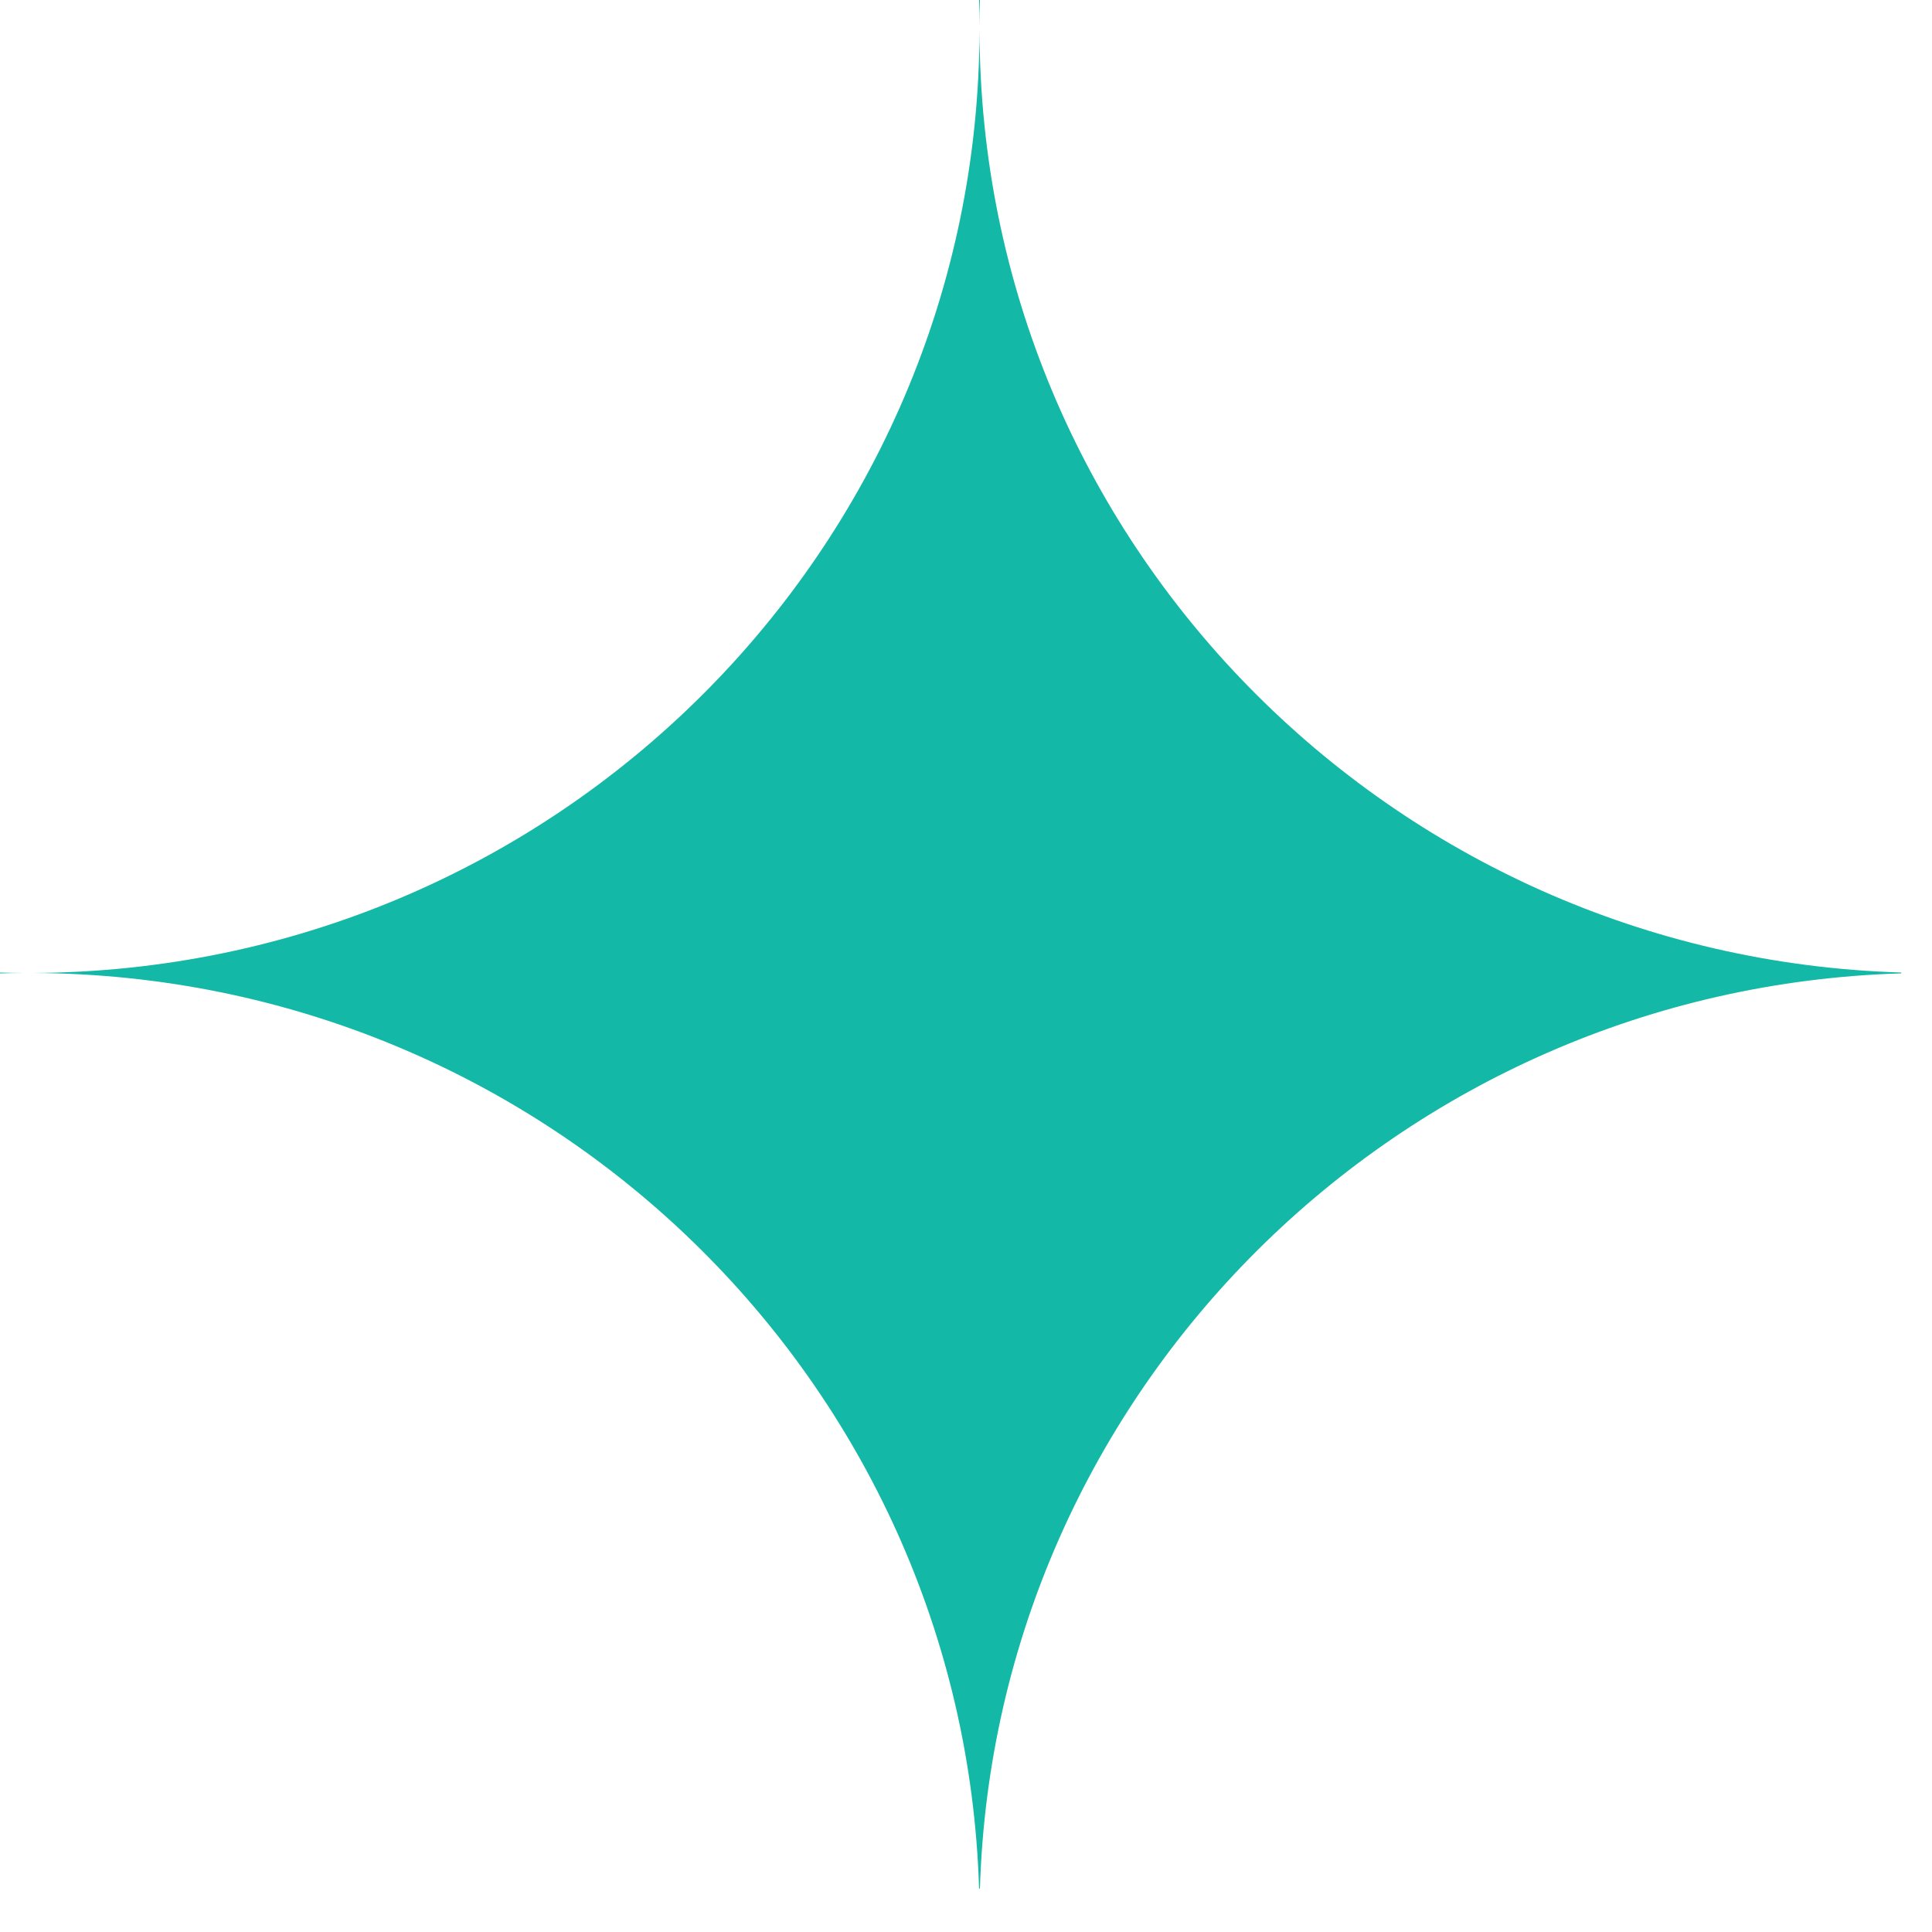
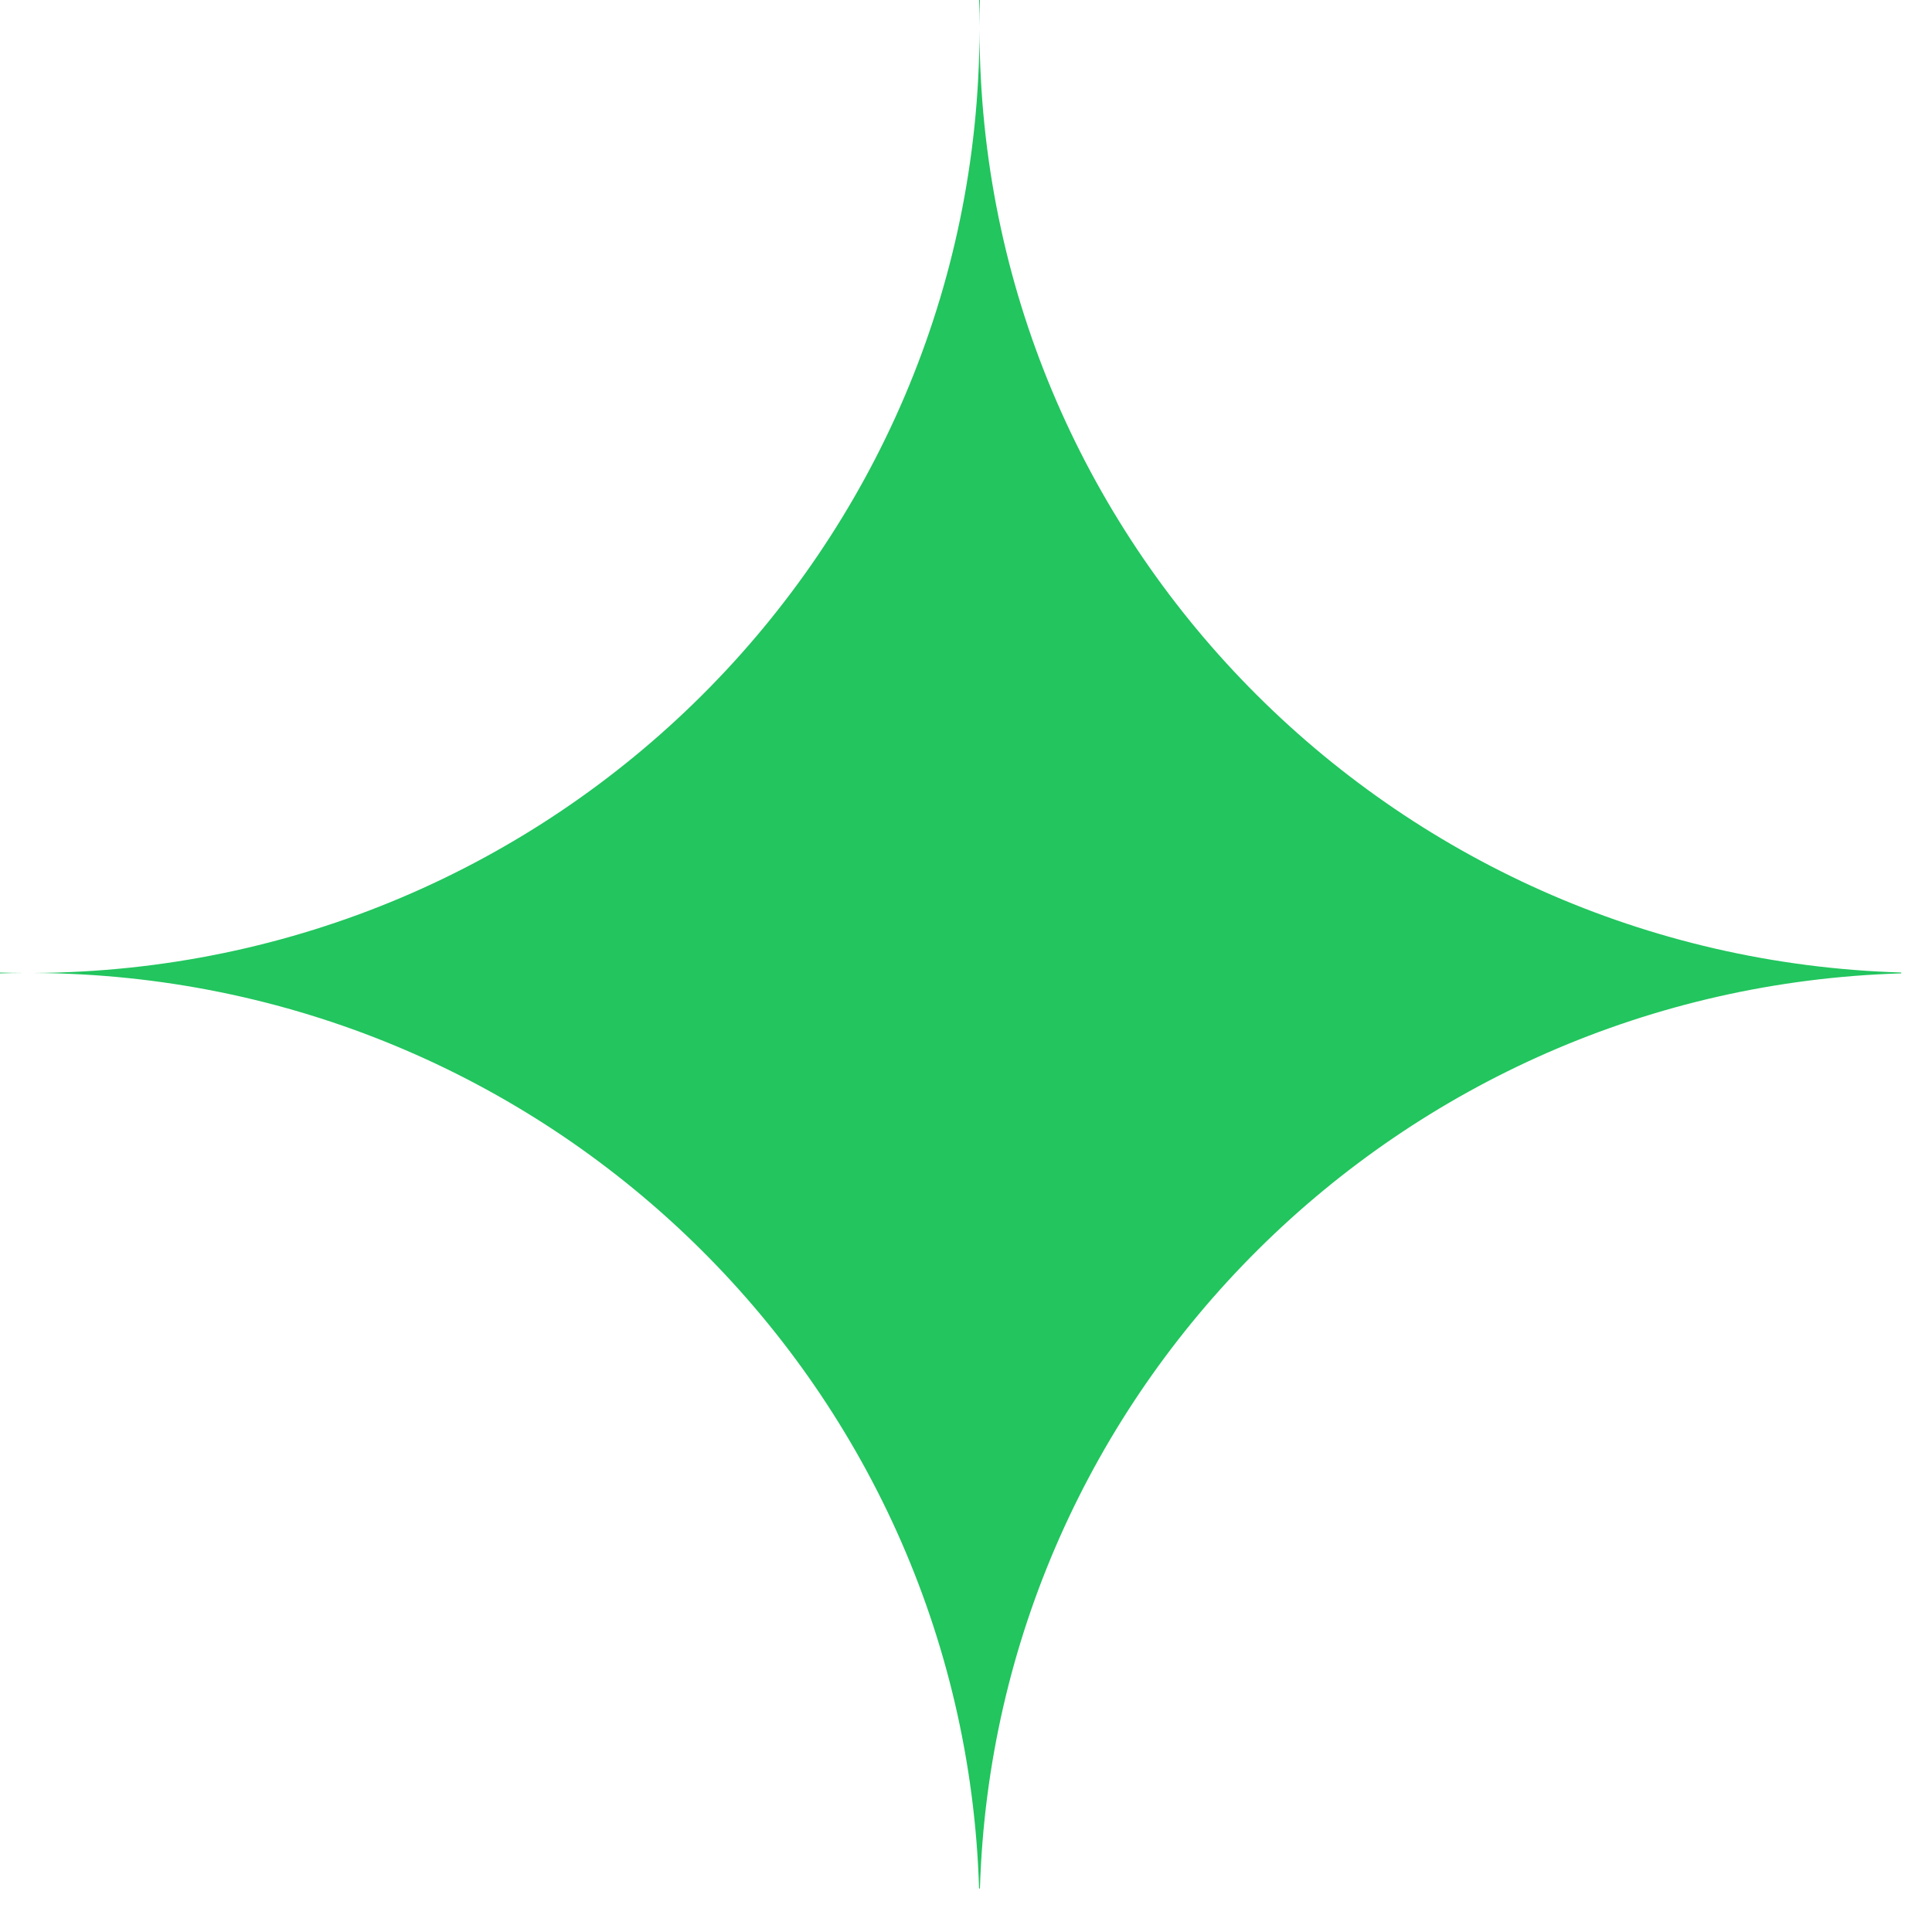
<svg xmlns="http://www.w3.org/2000/svg" width="38" height="38" viewBox="0 0 38 38" fill="none">
-   <path fill-rule="evenodd" clip-rule="evenodd" d="M0.651 19.137C10.928 19.088 19.246 10.807 19.266 0.592C19.285 10.646 27.343 18.826 37.396 19.128L37.395 19.145C27.522 19.442 19.573 27.338 19.274 37.145C19.269 37.145 19.263 37.145 19.257 37.145C18.954 27.178 10.748 19.185 0.651 19.137ZM0.468 19.137C0.312 19.136 0.156 19.133 0 19.129C0 19.134 0 19.139 0 19.145C0.156 19.14 0.312 19.137 0.468 19.137ZM19.274 0C19.269 0.173 19.266 0.346 19.266 0.52C19.265 0.346 19.263 0.173 19.258 0L19.274 0Z" fill="#14B8A6" />
+   <path fill-rule="evenodd" clip-rule="evenodd" d="M0.651 19.137C10.928 19.088 19.246 10.807 19.266 0.592C19.285 10.646 27.343 18.826 37.396 19.128L37.395 19.145C27.522 19.442 19.573 27.338 19.274 37.145C19.269 37.145 19.263 37.145 19.257 37.145C18.954 27.178 10.748 19.185 0.651 19.137ZM0.468 19.137C0.312 19.136 0.156 19.133 0 19.129C0 19.134 0 19.139 0 19.145C0.156 19.14 0.312 19.137 0.468 19.137ZM19.274 0C19.269 0.173 19.266 0.346 19.266 0.52C19.265 0.346 19.263 0.173 19.258 0L19.274 0Z" fill="#22c55e" />
</svg>
